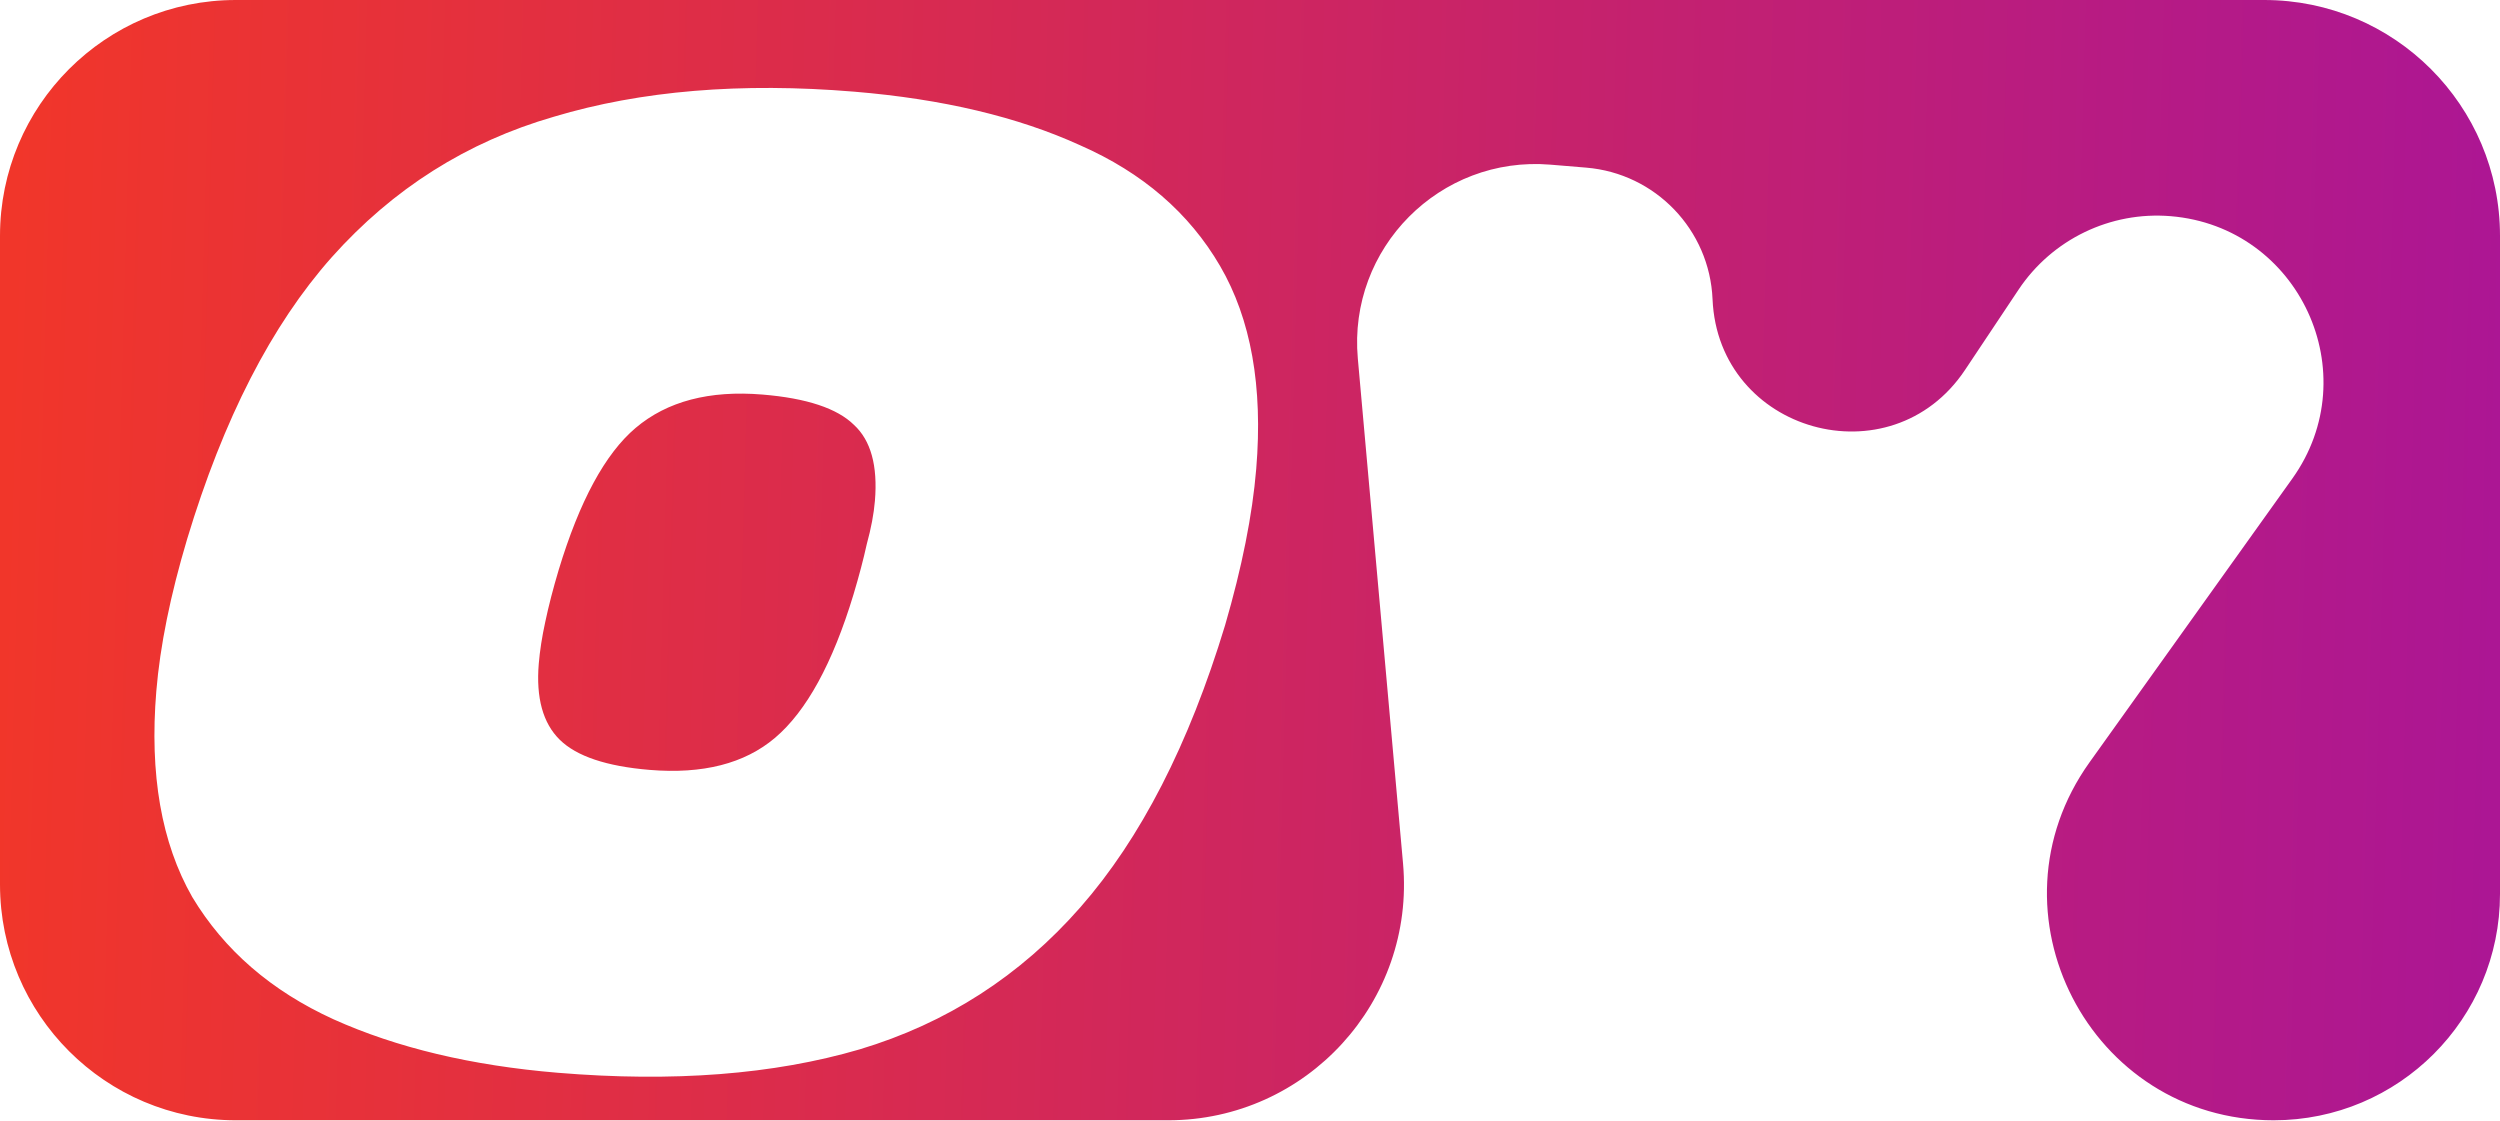
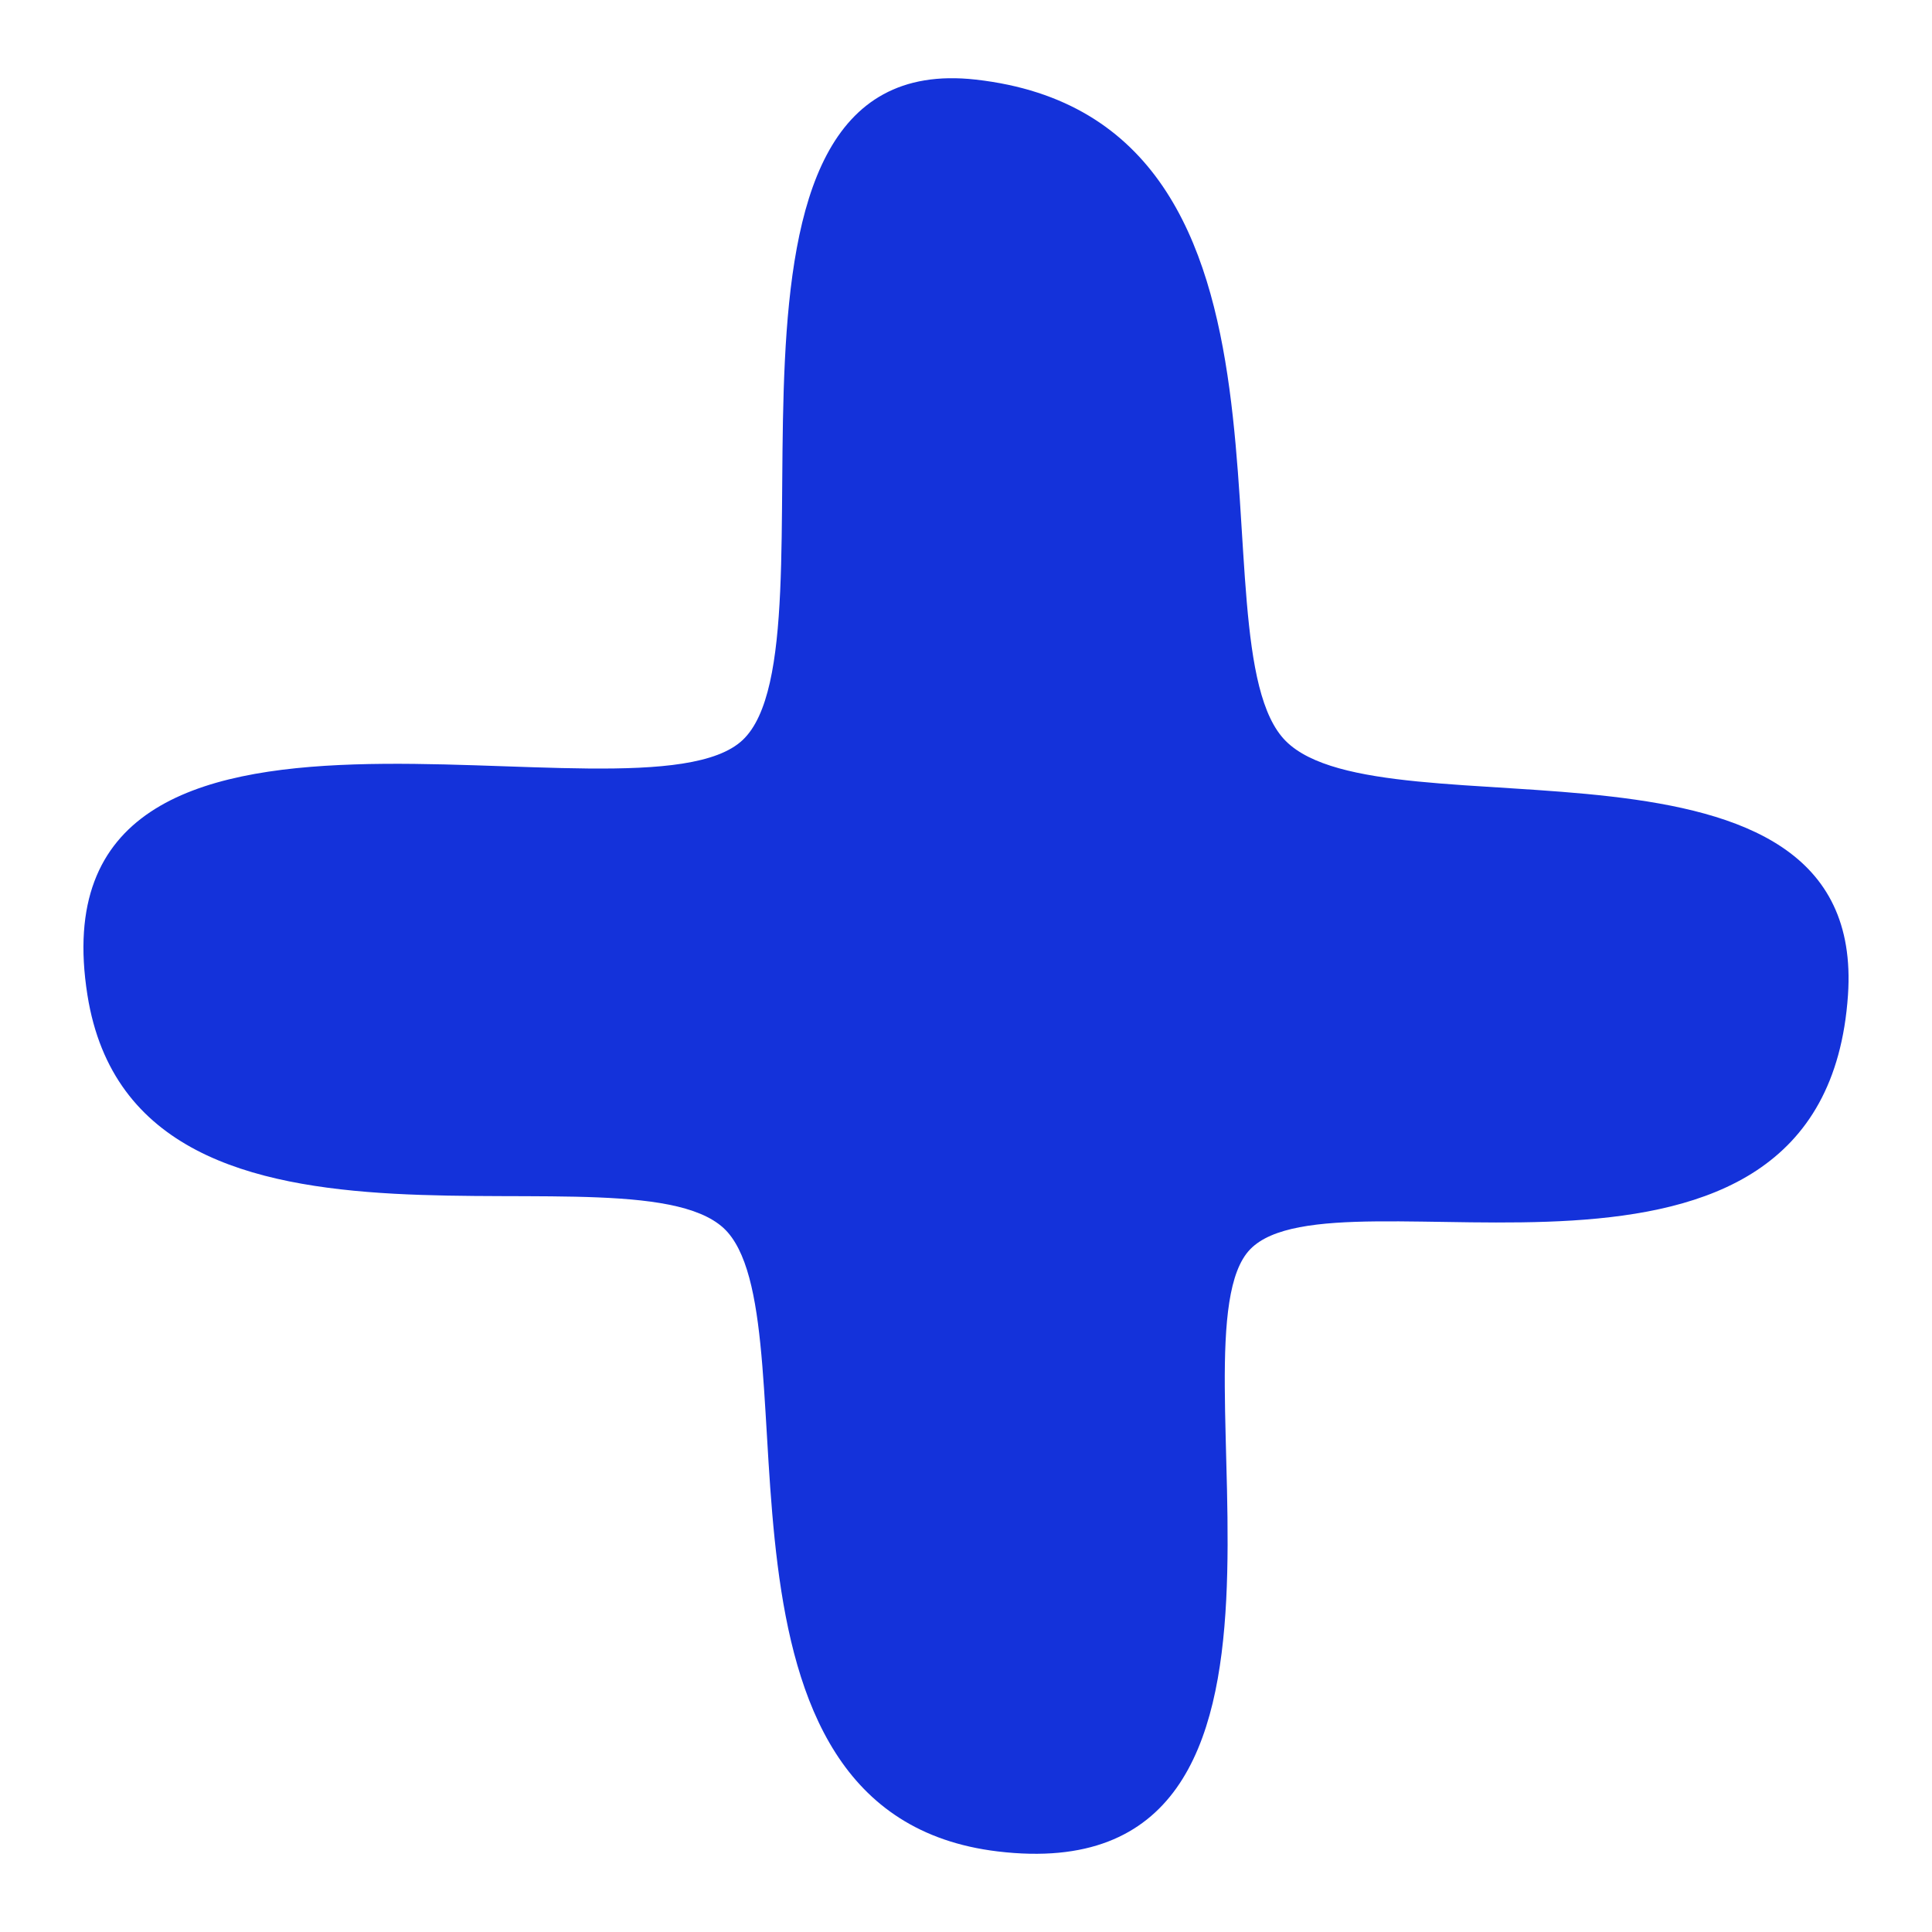
- <svg xmlns="http://www.w3.org/2000/svg" width="212" height="95" viewBox="0 0 212 95" fill="none">
-   <path fill-rule="evenodd" clip-rule="evenodd" d="M212 20C212 8.954 203.046 0 192 0H20C8.954 0 0 8.954 0 20V75C0 86.046 8.954 95 20 95H99.056C110.806 95 120.025 84.919 118.977 73.216L115.143 30.403C114.305 21.041 122.11 13.185 131.478 13.963L134.51 14.215C140.384 14.703 144.976 19.486 145.224 25.375C145.701 36.68 160.358 40.783 166.635 31.369L171.172 24.564C174.02 20.294 178.962 17.907 184.076 18.332C194.986 19.238 200.75 31.686 194.384 40.592L177.192 64.646C168.113 77.349 177.193 95 192.807 95C203.407 95 212 86.407 212 75.807V20ZM28.284 86.437C33.649 88.852 39.988 90.363 47.301 90.971C57.081 91.783 65.613 91.122 72.897 88.987C80.274 86.774 86.516 82.754 91.624 76.928C96.732 71.101 100.819 63.135 103.885 53.029C105.322 48.096 106.203 43.674 106.528 39.762C107.107 32.789 106.085 27.052 103.462 22.553C100.839 18.054 96.884 14.643 91.597 12.32C86.317 9.912 79.935 8.397 72.451 7.775C62.842 6.977 54.349 7.684 46.972 9.897C39.603 12.025 33.321 15.998 28.128 21.818C23.028 27.559 18.941 35.526 15.868 45.717C14.445 50.48 13.574 54.774 13.256 58.601C12.67 65.659 13.685 71.481 16.301 76.065C19.009 80.571 23.003 84.028 28.284 86.437ZM65.716 62.574C63.137 64.757 59.593 65.661 55.086 65.287C51.43 64.983 48.889 64.13 47.464 62.727C46.039 61.324 45.447 59.177 45.687 56.286C45.779 55.18 45.963 53.997 46.239 52.735C46.522 51.389 46.901 49.922 47.375 48.334C49.145 42.487 51.32 38.472 53.899 36.289C56.57 34.028 60.159 33.084 64.666 33.459C68.408 33.77 70.991 34.626 72.416 36.029C73.848 37.347 74.44 39.494 74.193 42.47C74.101 43.576 73.871 44.798 73.503 46.138C73.227 47.399 72.852 48.824 72.377 50.411C70.607 56.258 68.386 60.312 65.716 62.574Z" fill="url(#paint0_linear_4_77)" />
-   <defs>
-     <linearGradient id="paint0_linear_4_77" x1="2.12662e-07" y1="47" x2="211.836" y2="52.903" gradientUnits="userSpaceOnUse">
-       <stop stop-color="#F1362A" />
-       <stop offset="1" stop-color="#AC1694" />
-     </linearGradient>
-   </defs>
+ <svg xmlns="http://www.w3.org/2000/svg" viewBox="0 0 2000 2000" fill="#1432DA">
+   <path d="M90.52 1030.15c-61.1-385.21 571.6-163.61 678.26-264.06S698.28 47.36 1010.06 82.4c373.81 42.01 219.52 583.26 321 684.74 101.48 101.48 602.41-36.03 581.96 263.02-24.85 363.46-529.33 170.96-618.81 263.07-89.48 92.11 110.37 667.89-261.38 623.36-324.3-38.84-190.1-537.98-279.37-640.76s-611.64 77.77-662.94-245.67Z" />
</svg>
